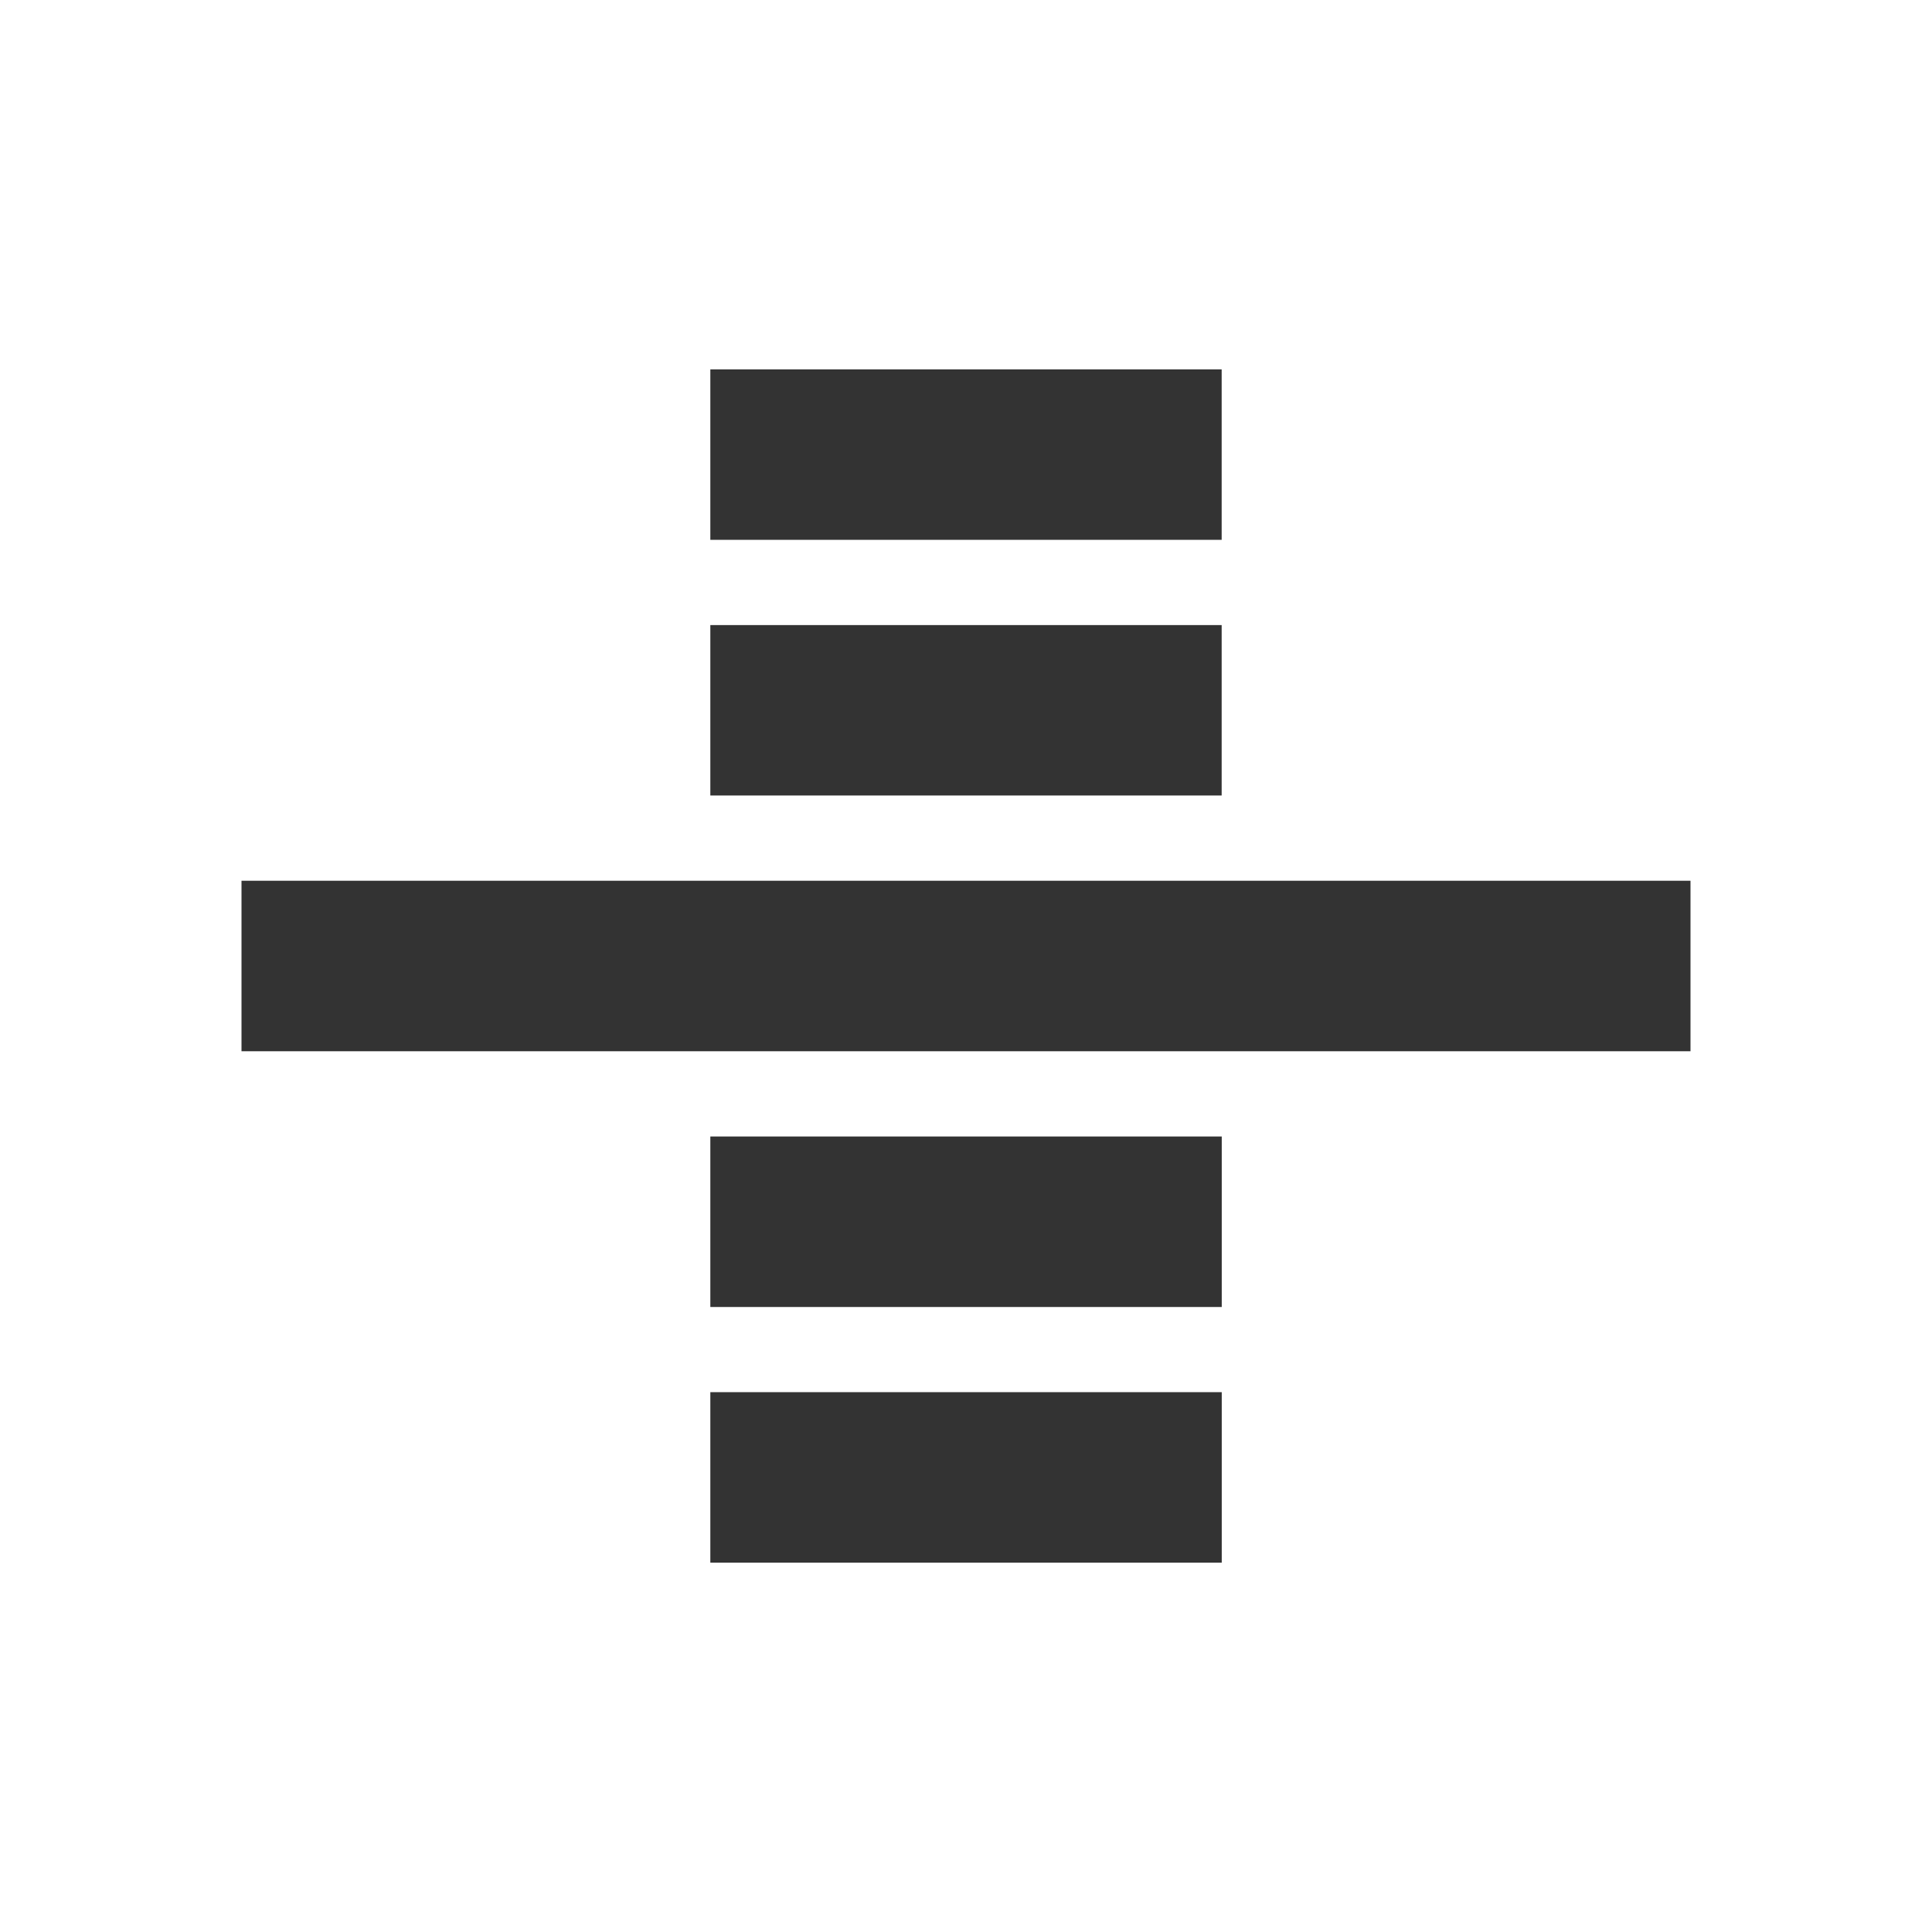
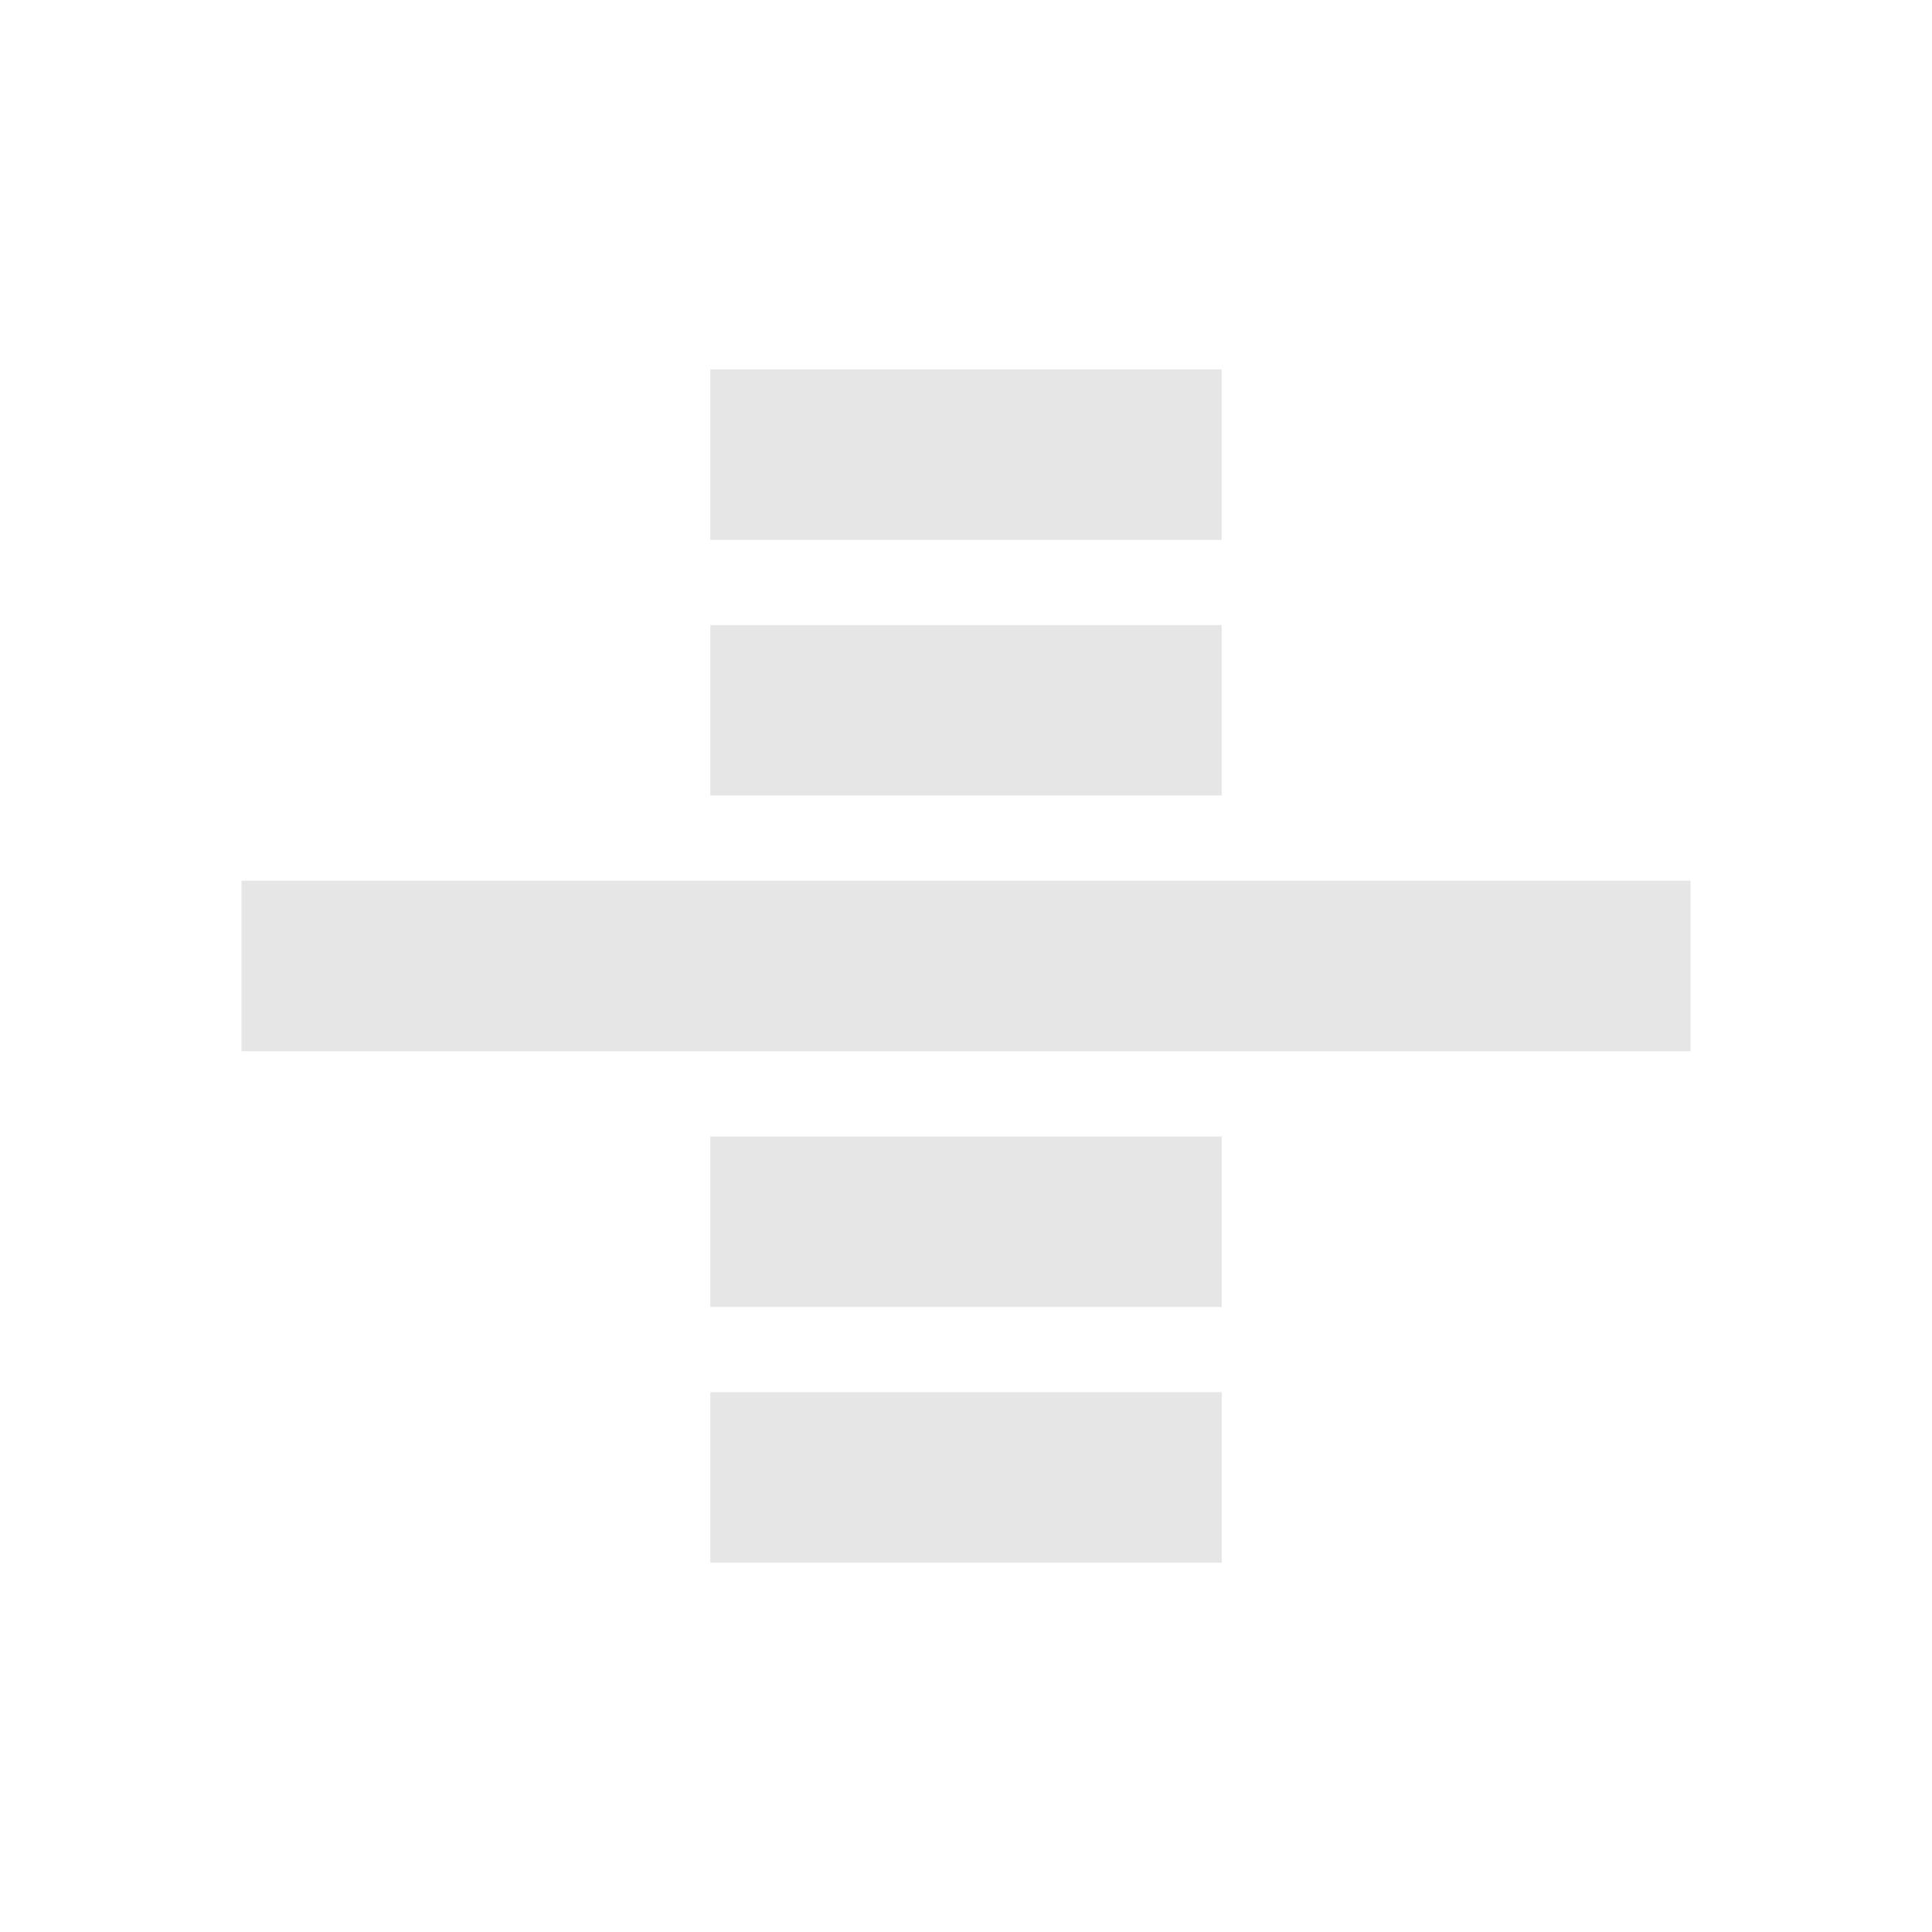
<svg xmlns="http://www.w3.org/2000/svg" viewBox="0 0 24 24" version="1.1" id="svg4" width="24" height="24" style="fill:#000000">
  <defs id="defs8" />
-   <path d="m 8.824,17.294 h 6.353 v 2.118 H 8.824 V 17.294 m 0,-3.176 h 6.353 v 2.118 H 8.824 v -2.118 m 0,-6.353 H 15.176 V 9.882 H 8.824 V 7.765 m 0,-3.176 H 15.176 V 6.706 H 8.824 V 4.588 M 3,13.059 H 21 V 10.941 H 3 v 2.118" id="path2-6" style="fill:#333333;stroke-width:0.529" />
+   <path d="m 8.824,17.294 h 6.353 v 2.118 H 8.824 V 17.294 m 0,-3.176 h 6.353 v 2.118 H 8.824 v -2.118 m 0,-6.353 H 15.176 V 9.882 H 8.824 V 7.765 m 0,-3.176 H 15.176 V 6.706 H 8.824 V 4.588 M 3,13.059 H 21 V 10.941 H 3 v 2.118" id="path2-6" style="fill:#e6e6e6;stroke-width:0.529" />
</svg>
